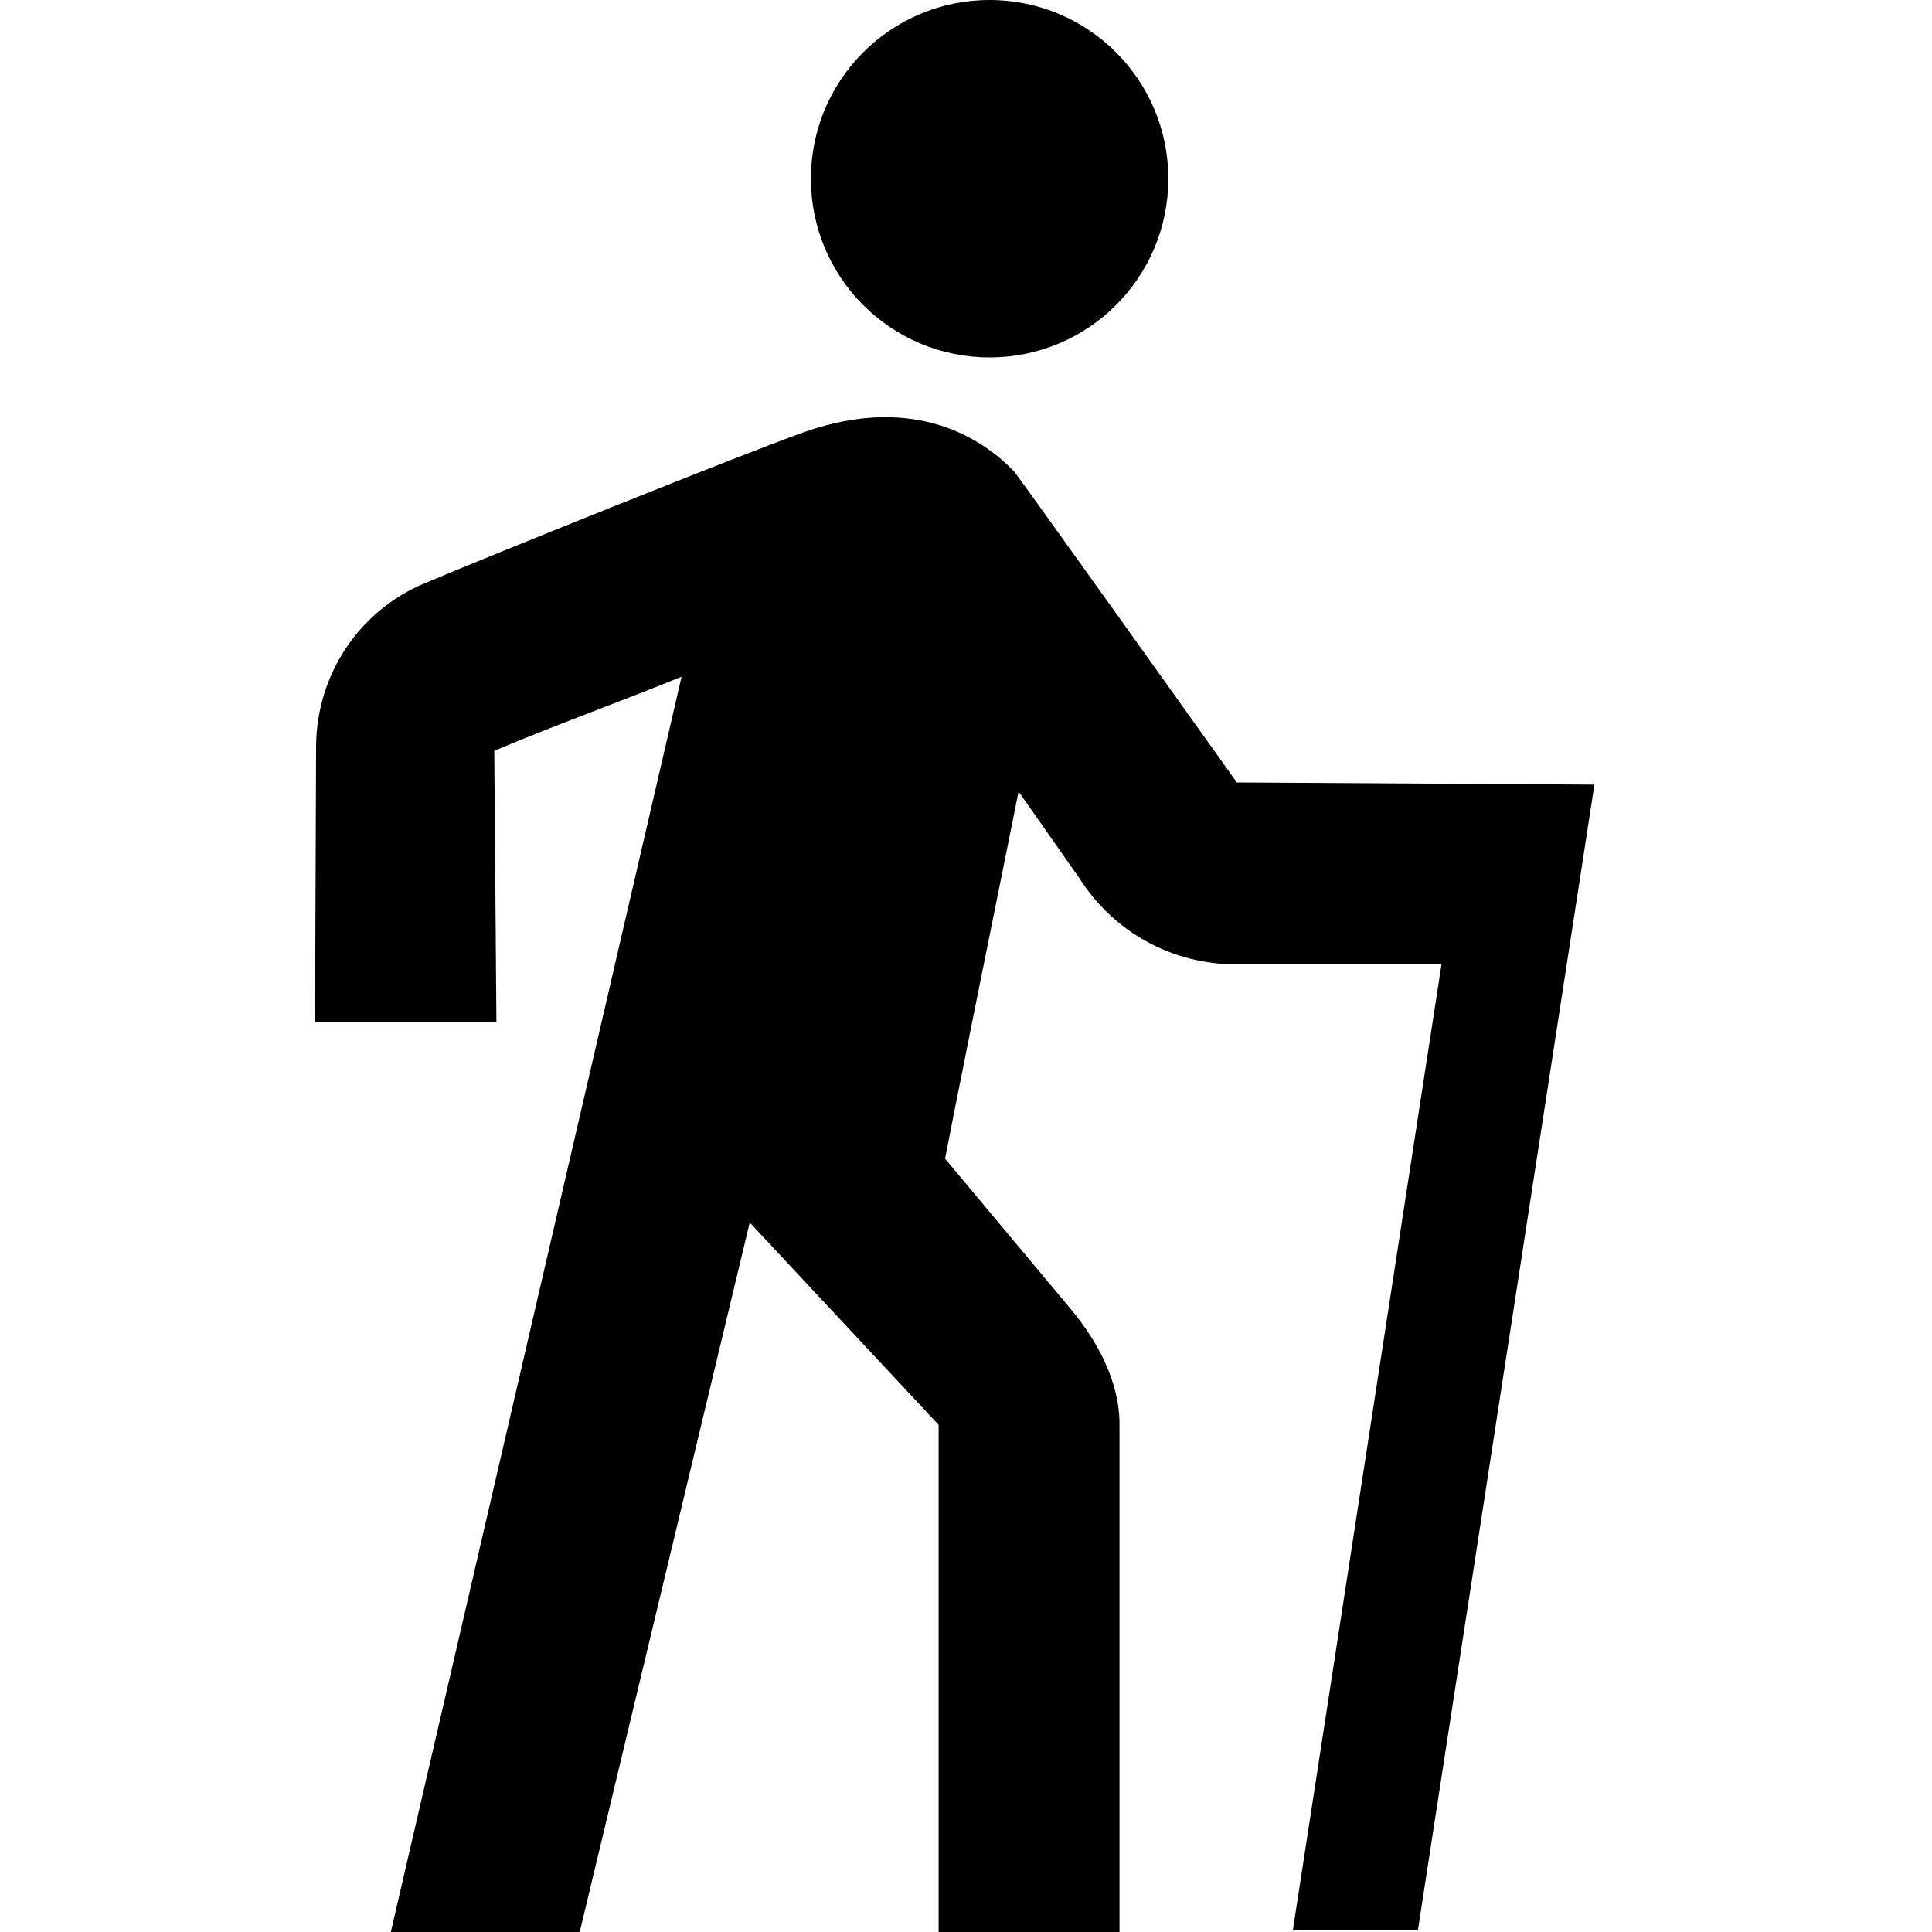
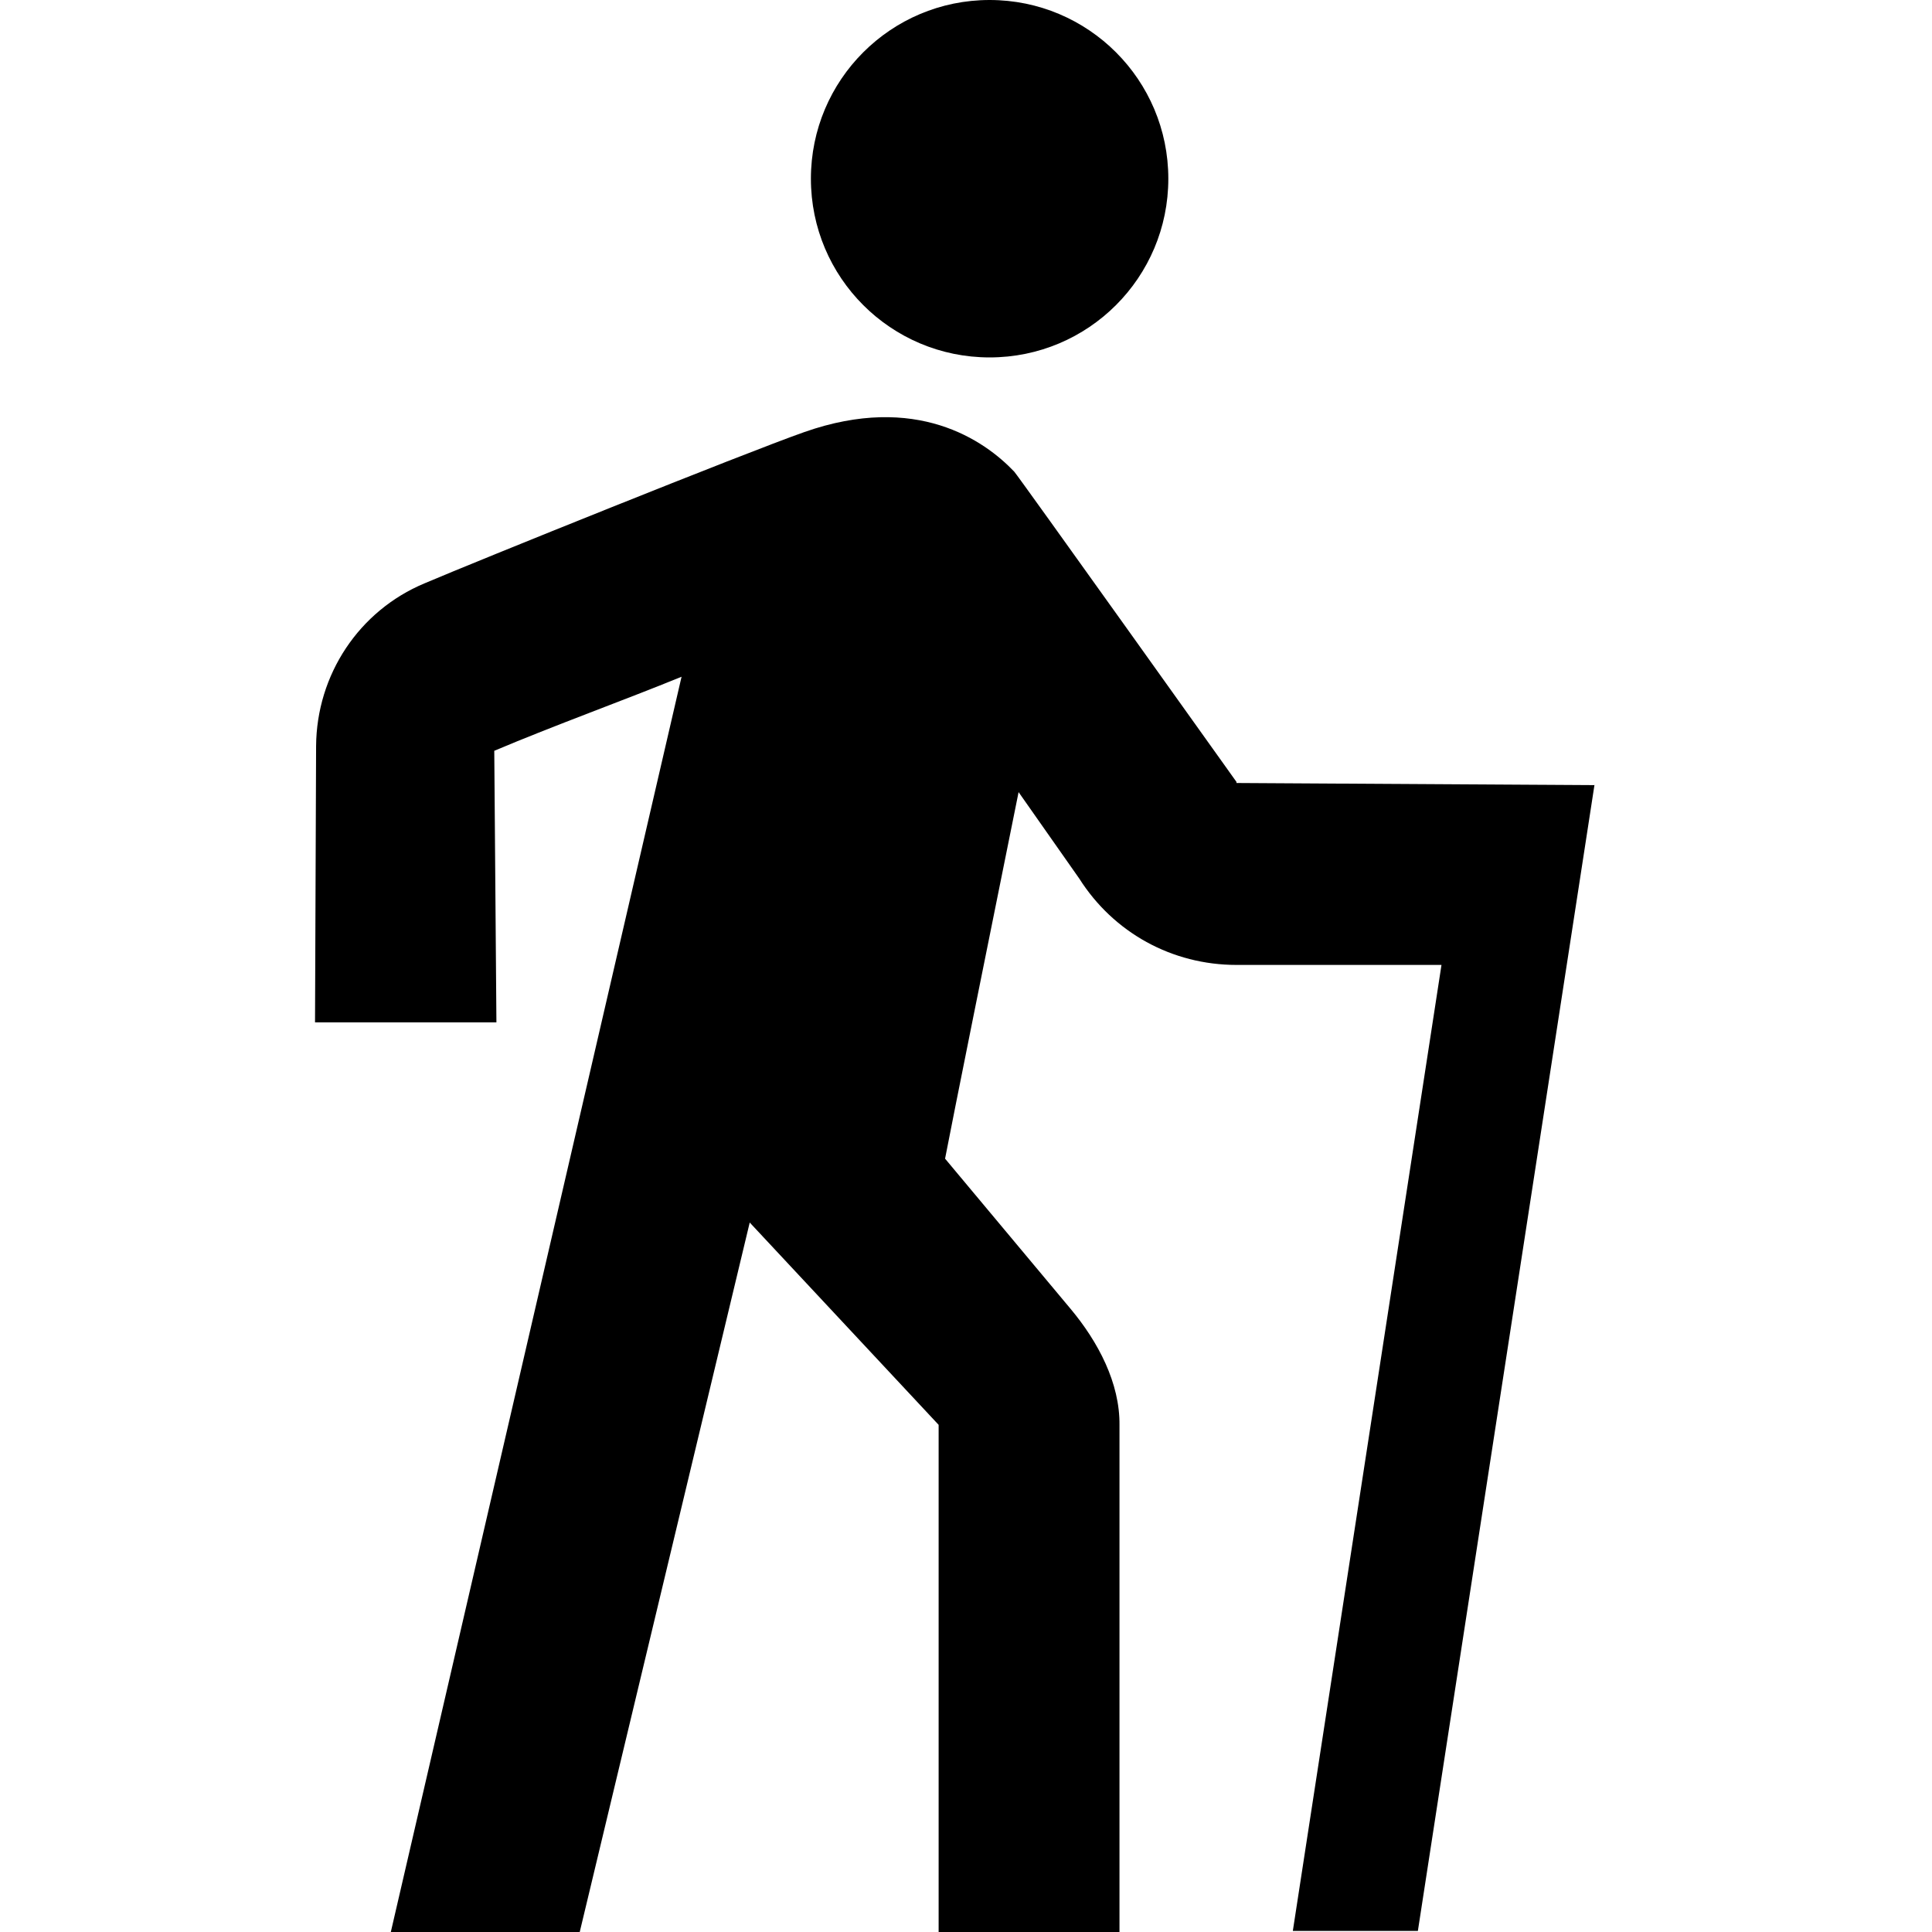
<svg xmlns="http://www.w3.org/2000/svg" id="Layer_1" width="36" height="36" viewBox="0 0 36 36">
-   <path d="M15.11,3.33C15.11,1.49,16.6,0,18.44,0s3.33,1.49,3.33,3.33-1.49,3.33-3.33,3.33-3.33-1.49-3.33-3.33Zm7.93,11.24s-4.08-5.72-4.14-5.78c-.56-.59-1.83-1.47-3.91-.74-1.11,.39-6.12,2.41-7.08,2.82-1.22,.51-2.01,1.7-2.02,3.03l-.02,5.15h3.38l-.04-5.06c1.11-.47,2.44-.95,3.49-1.38l-5.42,23.4h3.52l3.17-13.23,3.52,3.77v9.46h3.37v-9.45c.01-.79-.4-1.56-.91-2.17l-2.34-2.8h0c.13-.69,.83-4.17,1.37-6.84l1.13,1.61c.64,1.01,1.73,1.61,2.93,1.61h3.82l-2.77,18h2.33l3.29-21.35-6.67-.04Z" />
+   <path d="M15.11,3.33C15.11,1.49,16.6,0,18.44,0s3.33,1.49,3.33,3.33-1.49,3.33-3.33,3.33-3.33-1.49-3.33-3.33Zm7.93,11.24s-4.08-5.72-4.14-5.78c-.56-.59-1.83-1.47-3.91-.74-1.11,.39-6.12,2.41-7.08,2.82-1.22,.51-2.01,1.7-2.02,3.03l-.02,5.15h3.38s-.04-5.06-.04-5.06c1.11-.47,2.44-.95,3.49-1.38l-5.42,23.4h3.52l3.17-13.23,3.52,3.77v9.46s3.37,0,3.37,0v-9.45c.01-.79-.4-1.56-.91-2.17l-2.34-2.8s0,0,0,0c.13-.68,.83-4.16,1.37-6.83l1.13,1.61c.64,1.01,1.73,1.61,2.93,1.61h3.82l-2.77,18h2.33l3.29-21.35-6.67-.04Z" />
</svg>
